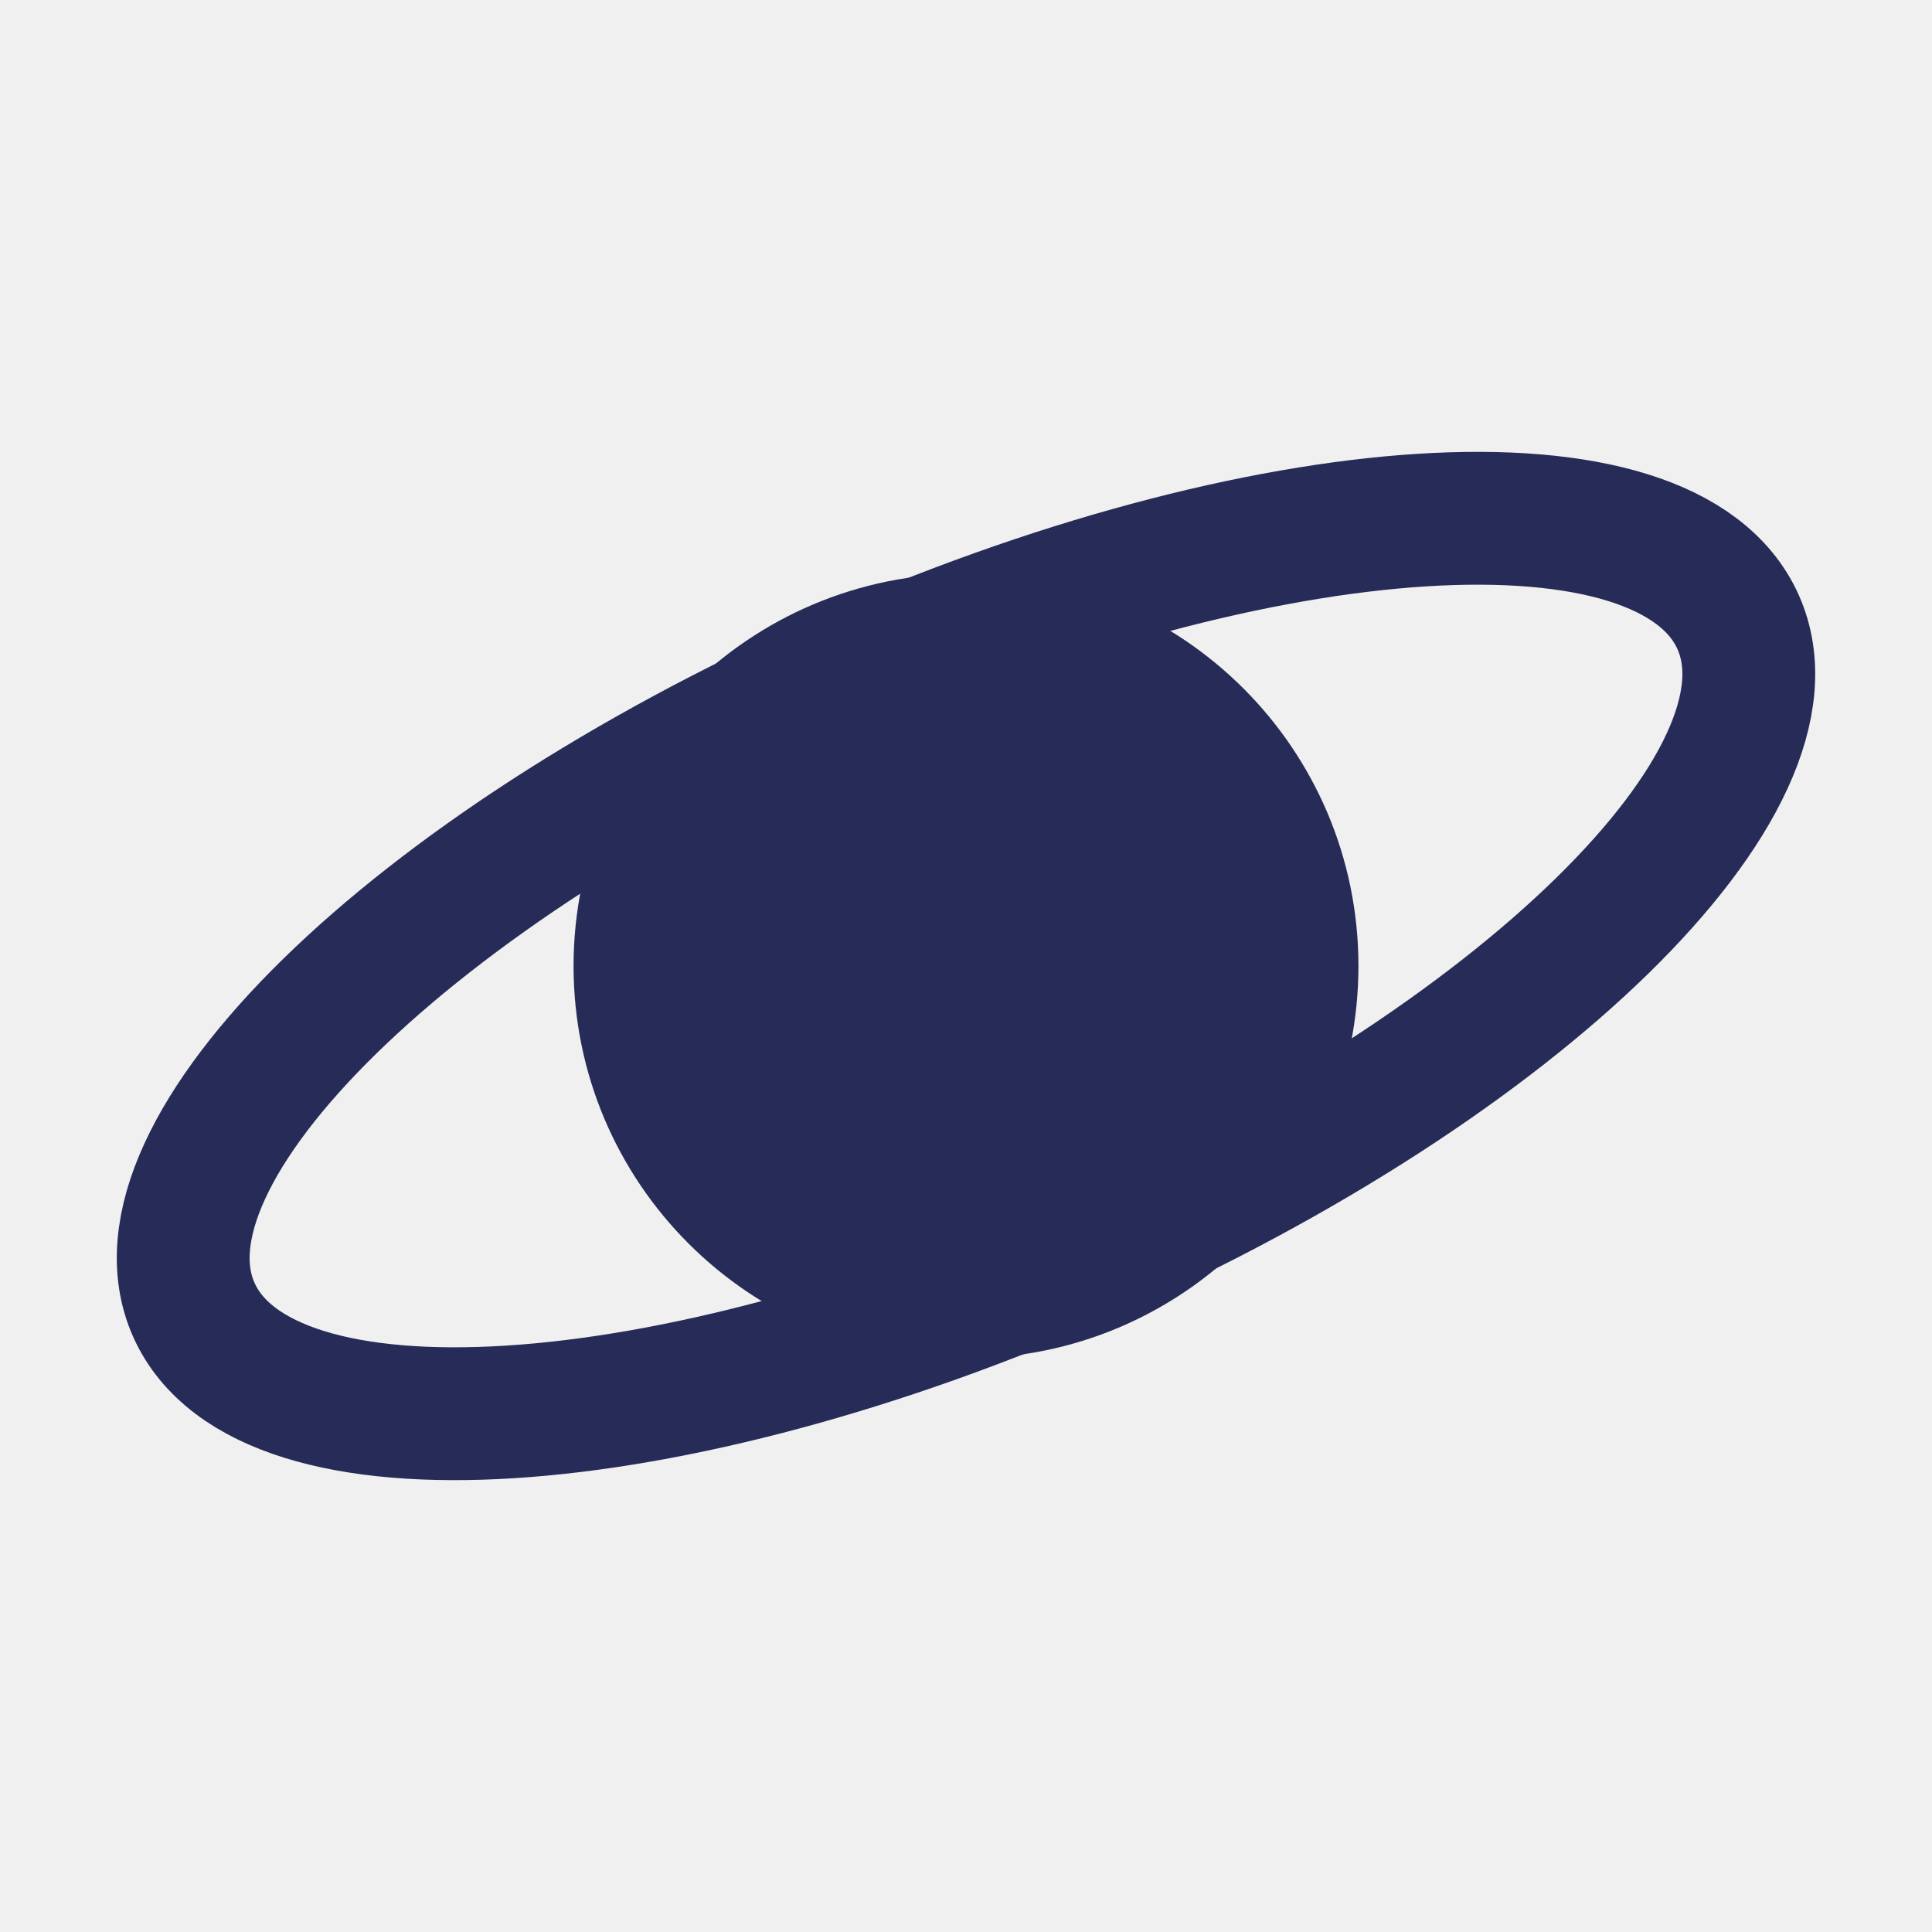
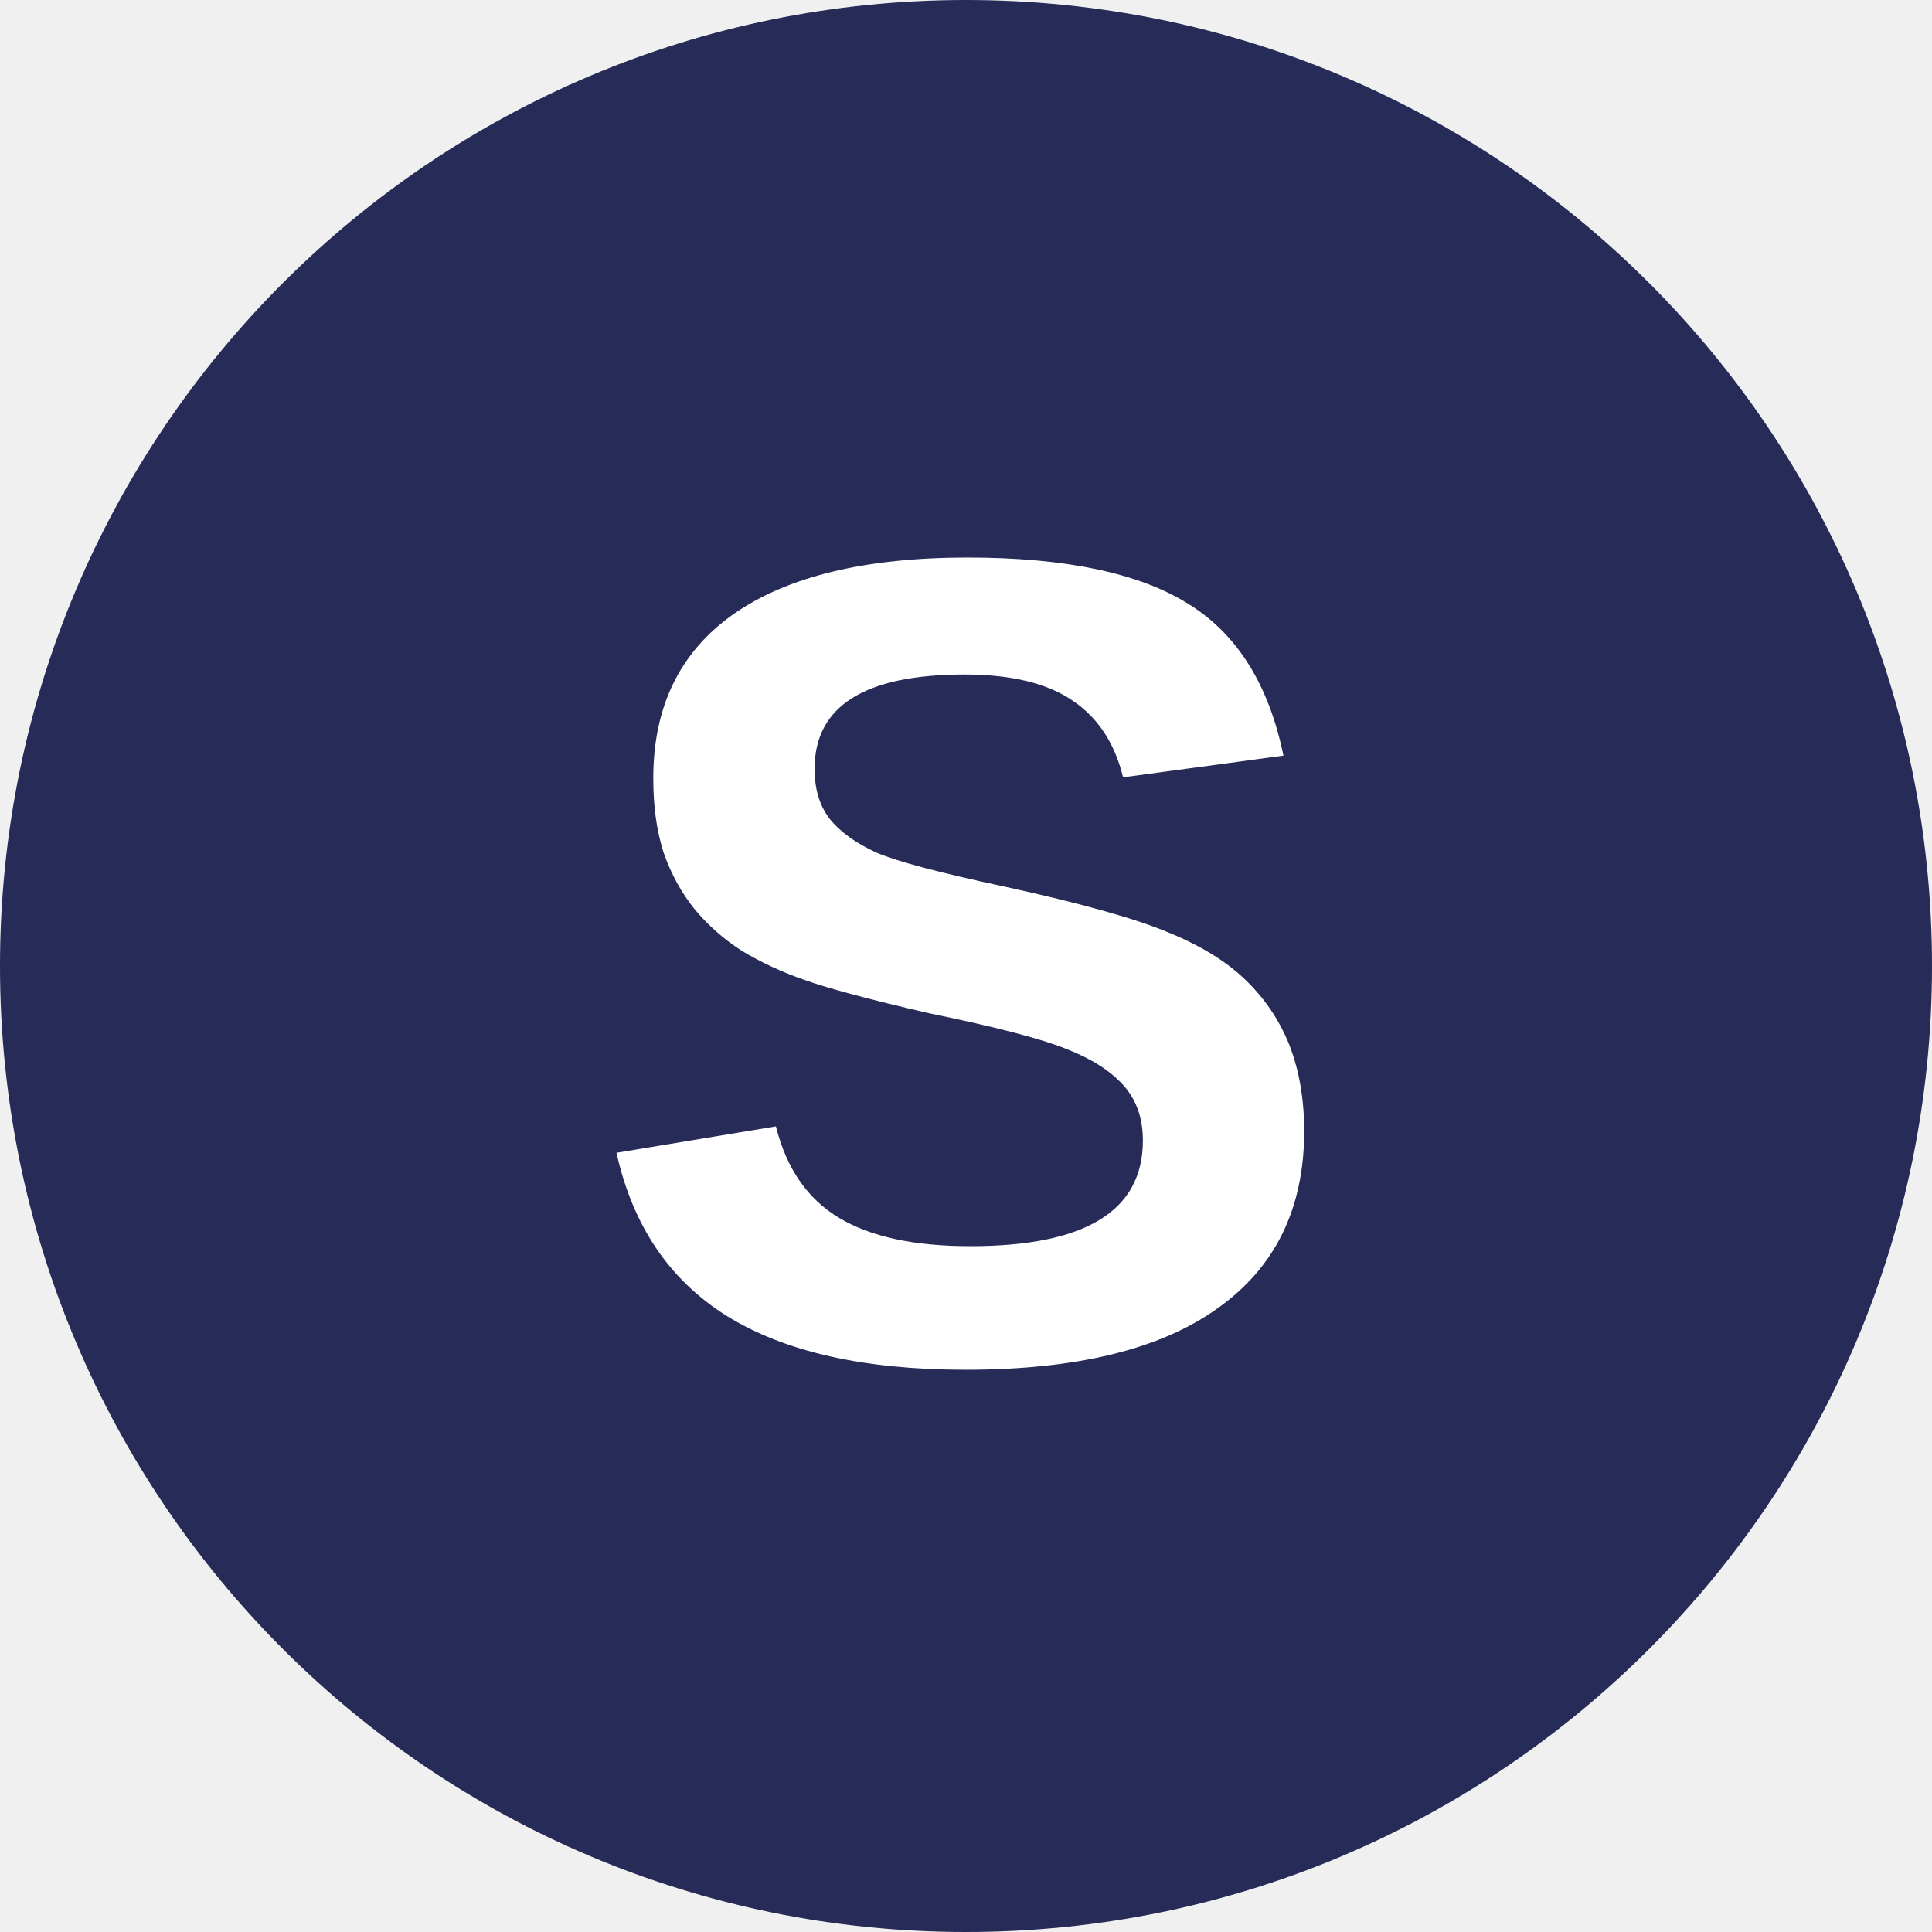
<svg xmlns="http://www.w3.org/2000/svg" viewBox="0 0 32 32">
-   <circle cx="16" cy="16" r="6.5" fill="#262b57" />
-   <ellipse cx="16" cy="16" rx="14" ry="5.2" fill="none" stroke="#262b57" stroke-width="2.2" transform="rotate(-24 16 16)" />
+   <circle cx="16" cy="16" r="16" fill="#262b57" />
+   <text x="16" y="22.5" text-anchor="middle" font-family="Helvetica Neue, Arial, sans-serif" font-weight="700" font-size="19" fill="#fff">S</text>
</svg>
